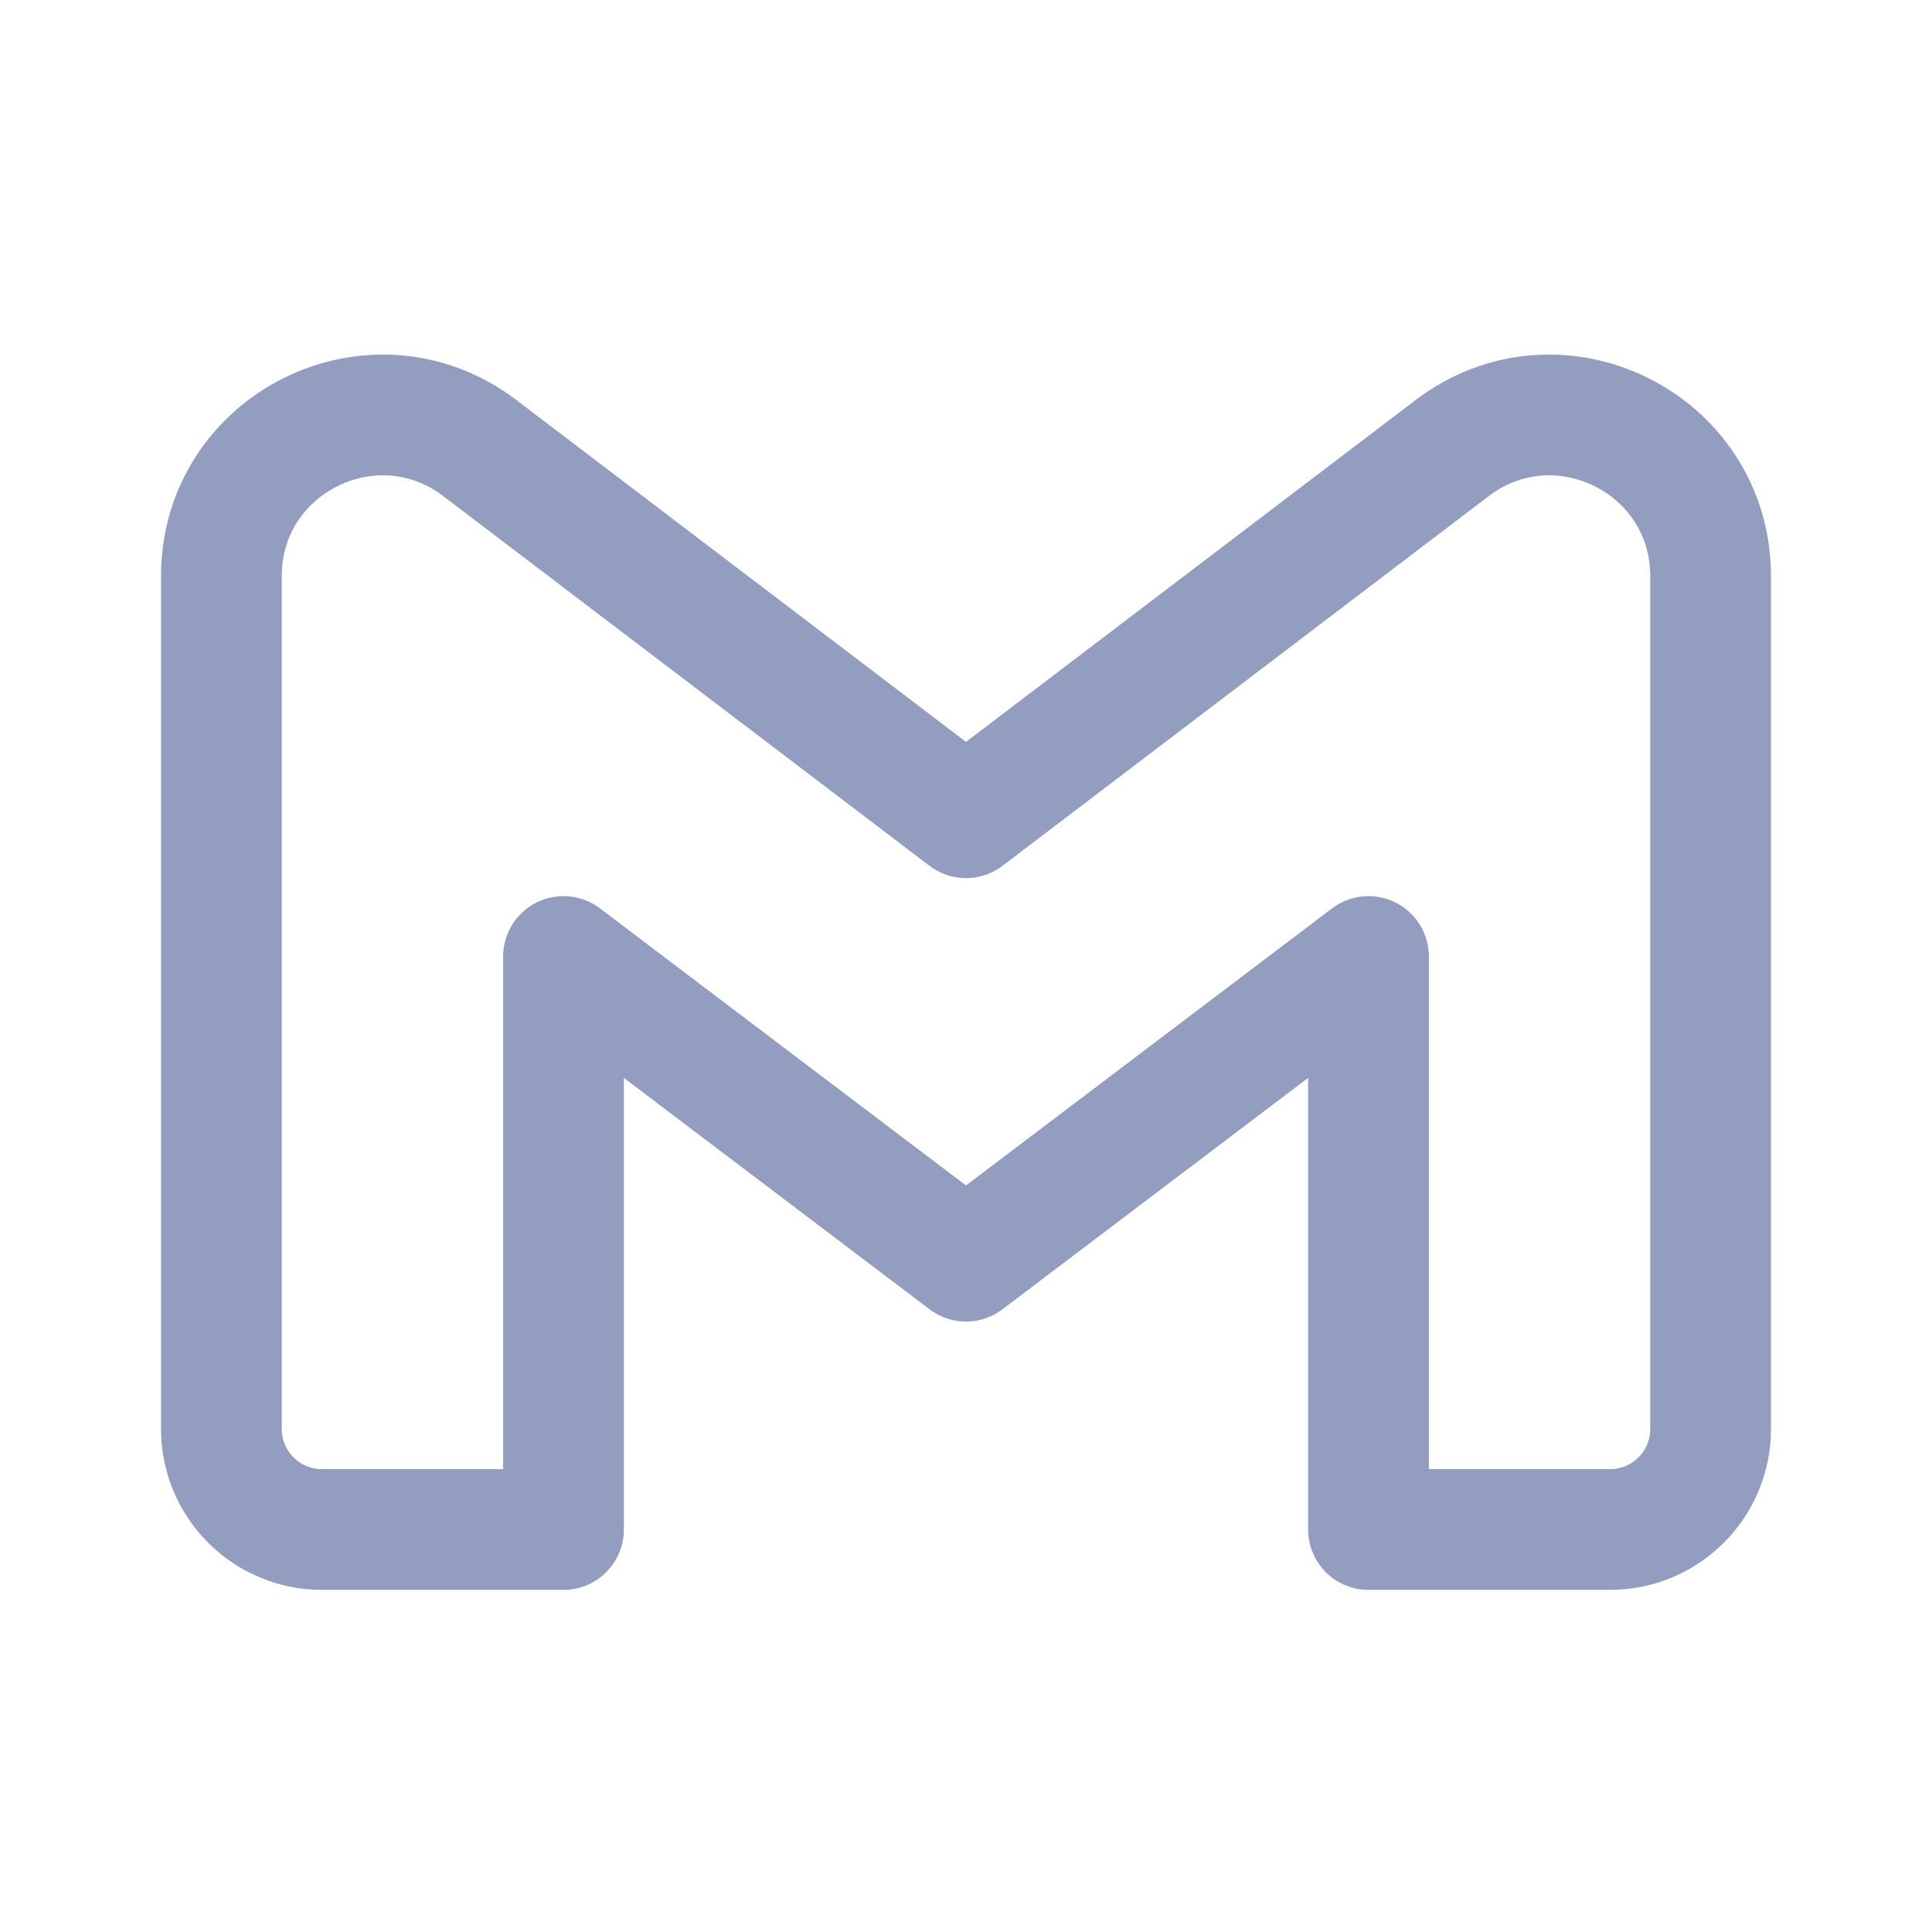
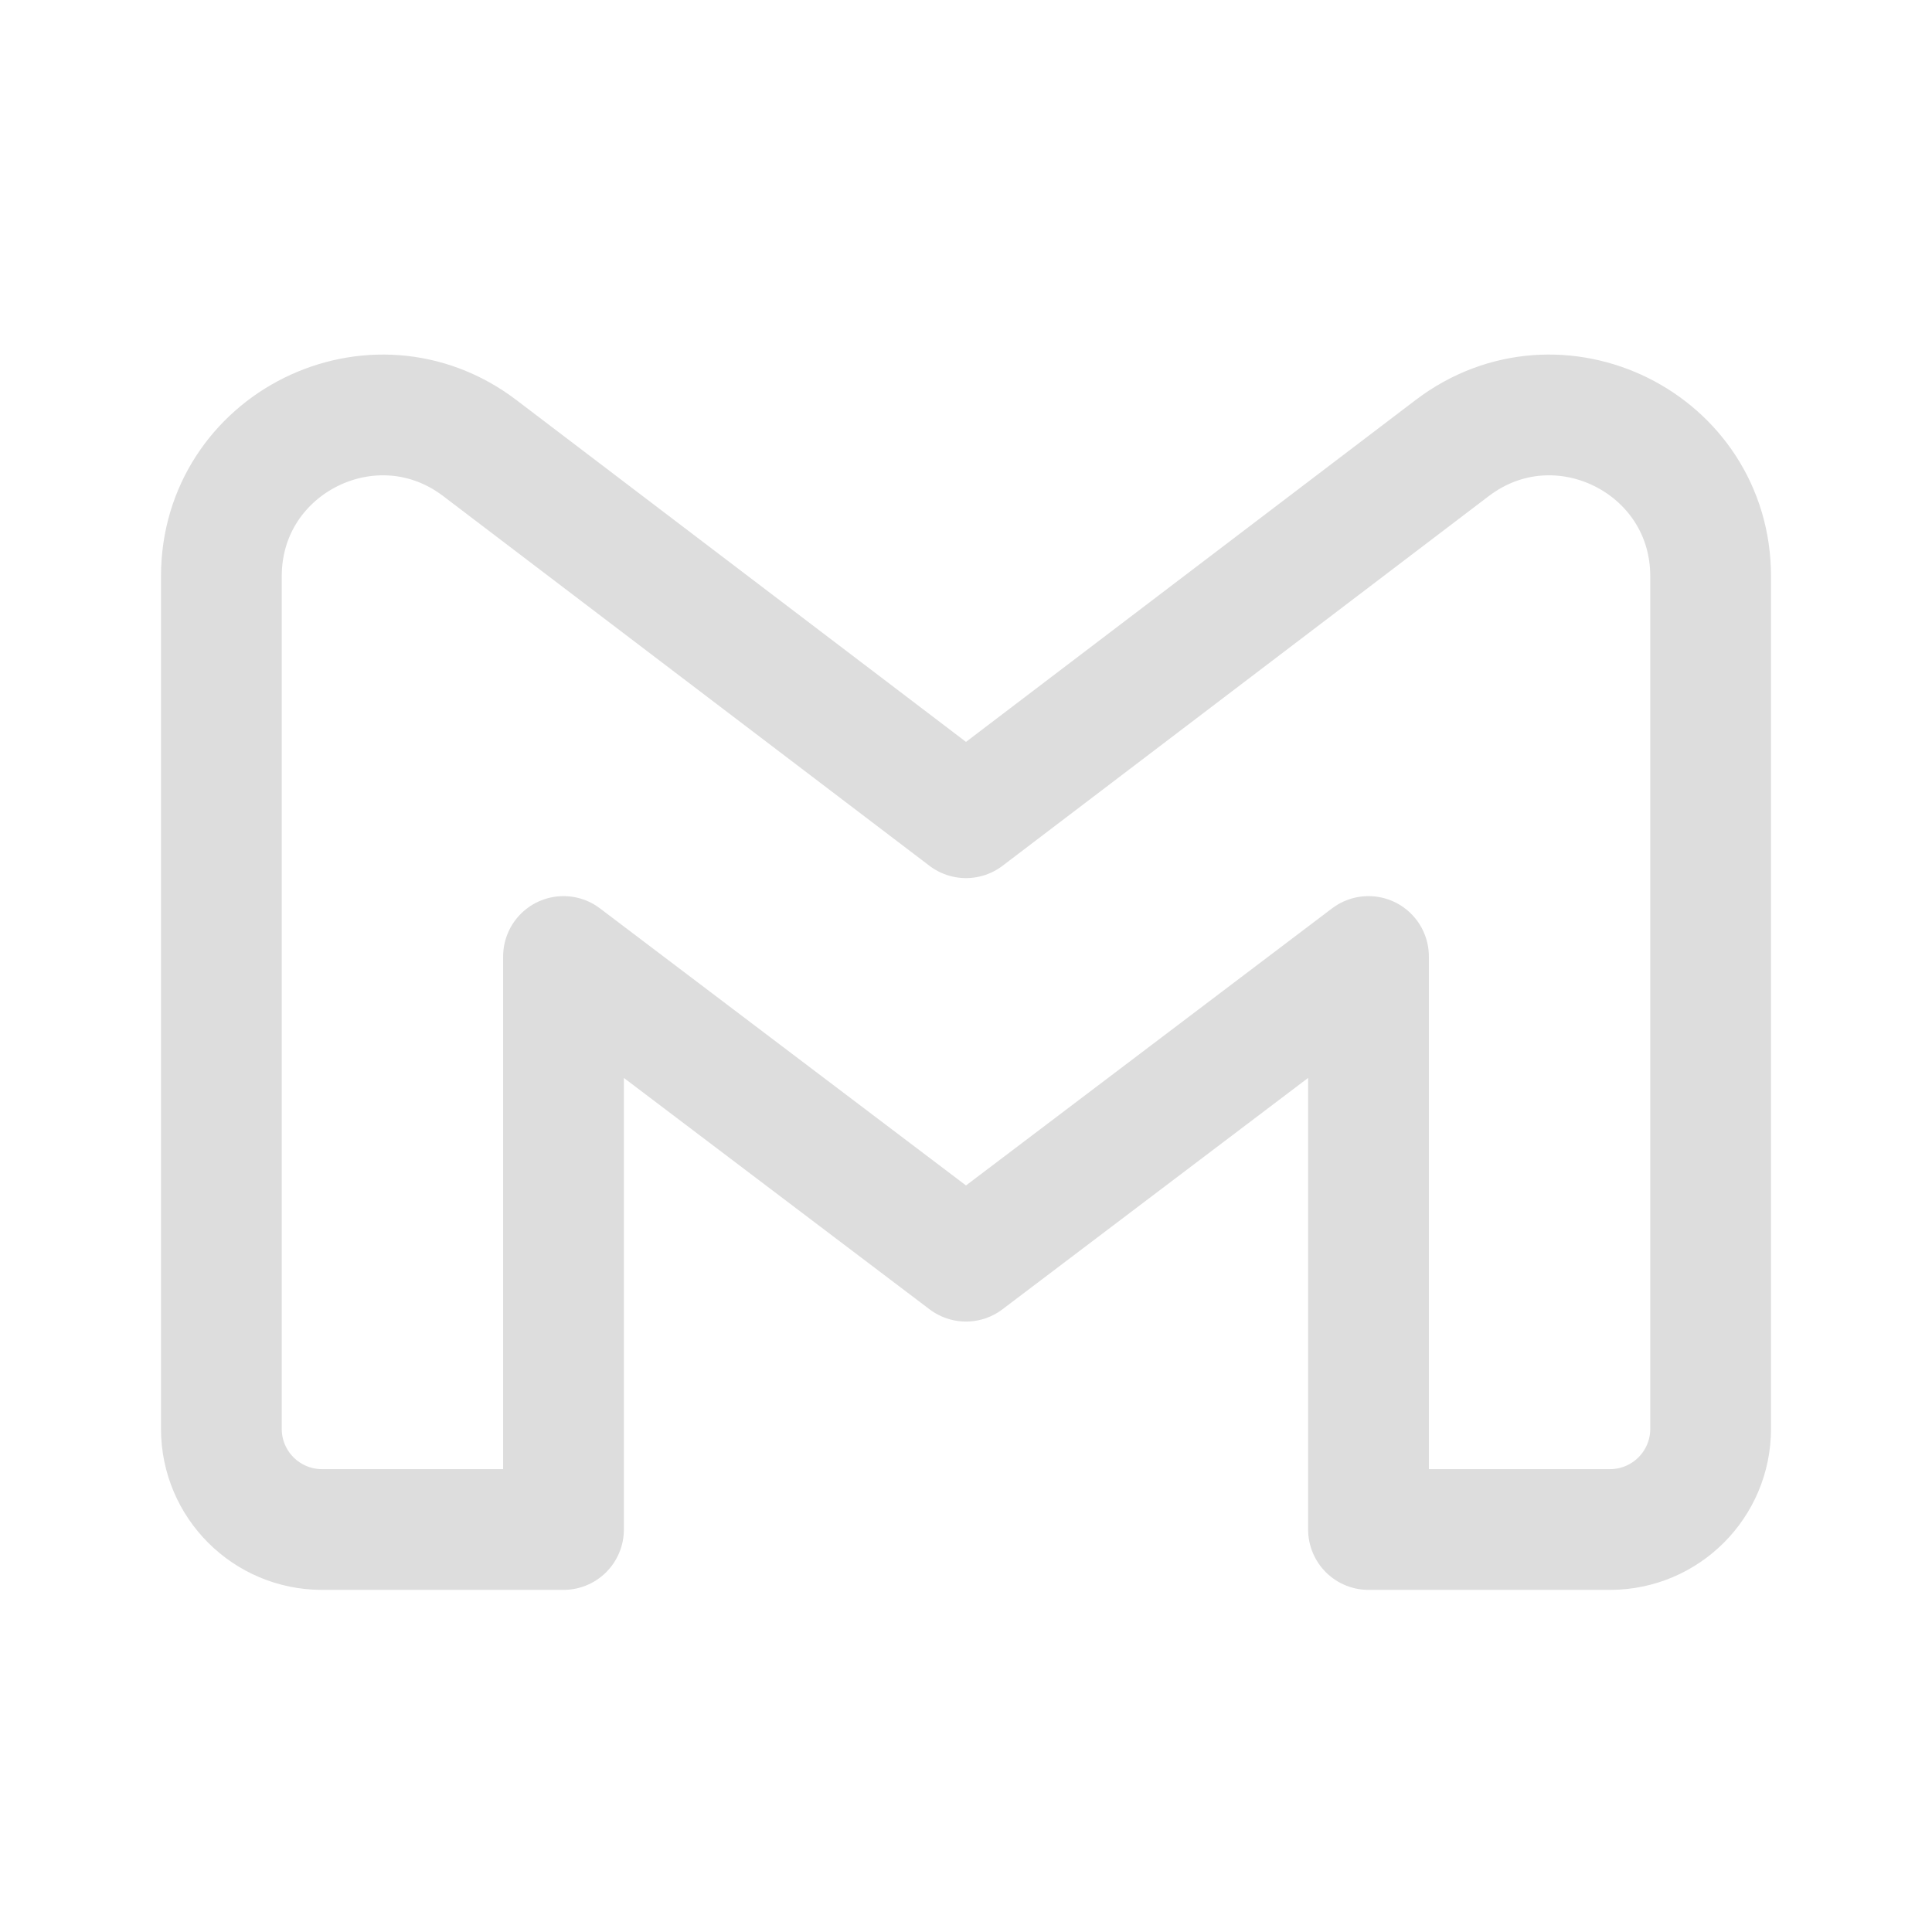
<svg xmlns="http://www.w3.org/2000/svg" width="64px" height="64px" viewBox="0 0 192 192" fill="none">
  <g id="SVGRepo_bgCarrier" stroke-width="0" />
  <g id="SVGRepo_tracerCarrier" stroke-linecap="round" stroke-linejoin="round" />
  <g id="SVGRepo_iconCarrier">
-     <path stroke="#939dc0" stroke-linejoin="round" stroke-width="12" d="M22 57.265V142c0 5.523 4.477 10 10 10h24V95.056l40 30.278 40-30.278V152h24c5.523 0 10-4.477 10-10V57.265c0-13.233-15.15-20.746-25.684-12.736L96 81.265 47.684 44.53C37.15 36.519 22 44.032 22 57.265Z" />
+     <path stroke="#DDDDDD" stroke-linejoin="round" stroke-width="12" d="M22 57.265V142c0 5.523 4.477 10 10 10h24V95.056l40 30.278 40-30.278V152h24c5.523 0 10-4.477 10-10V57.265c0-13.233-15.15-20.746-25.684-12.736L96 81.265 47.684 44.53C37.15 36.519 22 44.032 22 57.265Z" />
  </g>
</svg>
